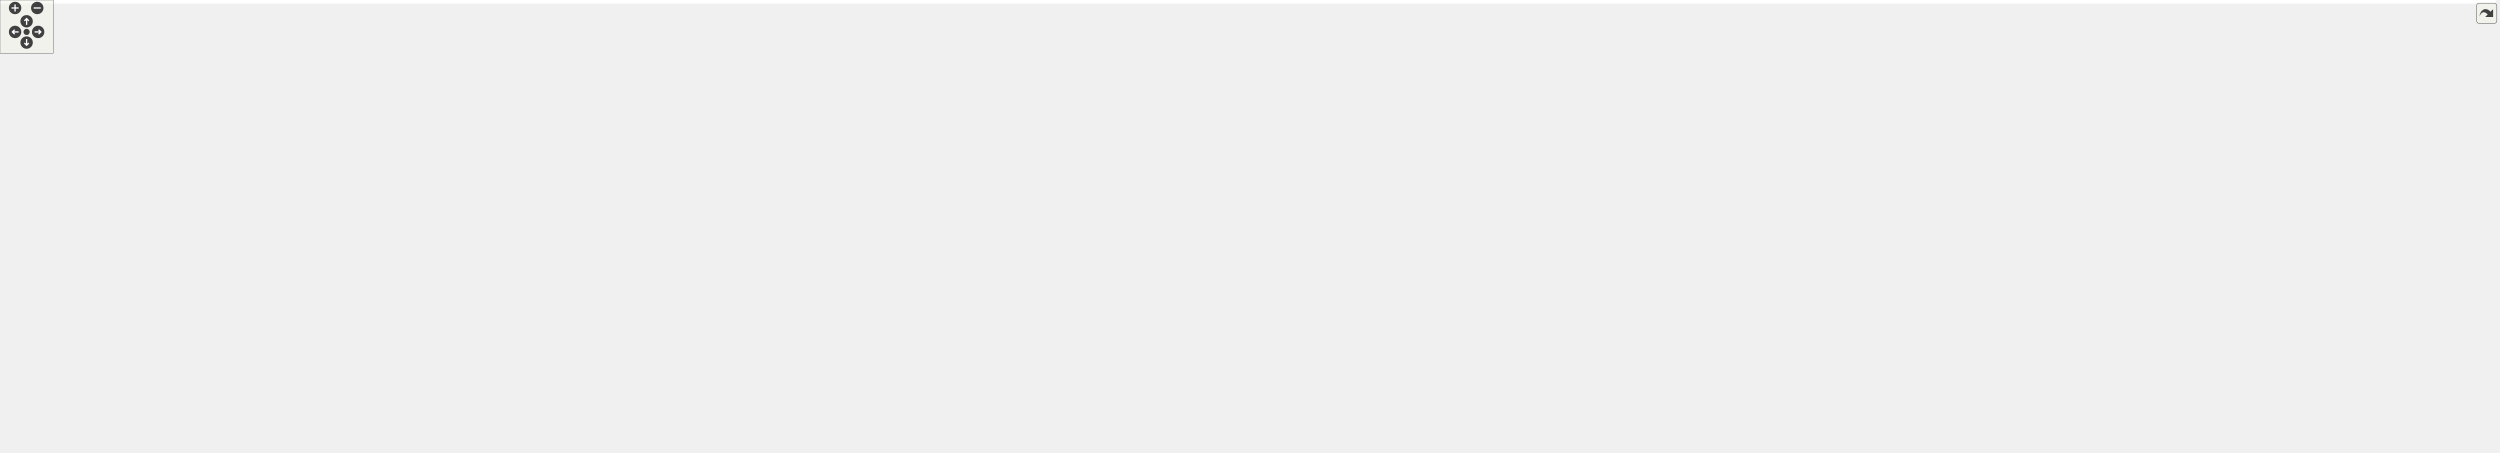
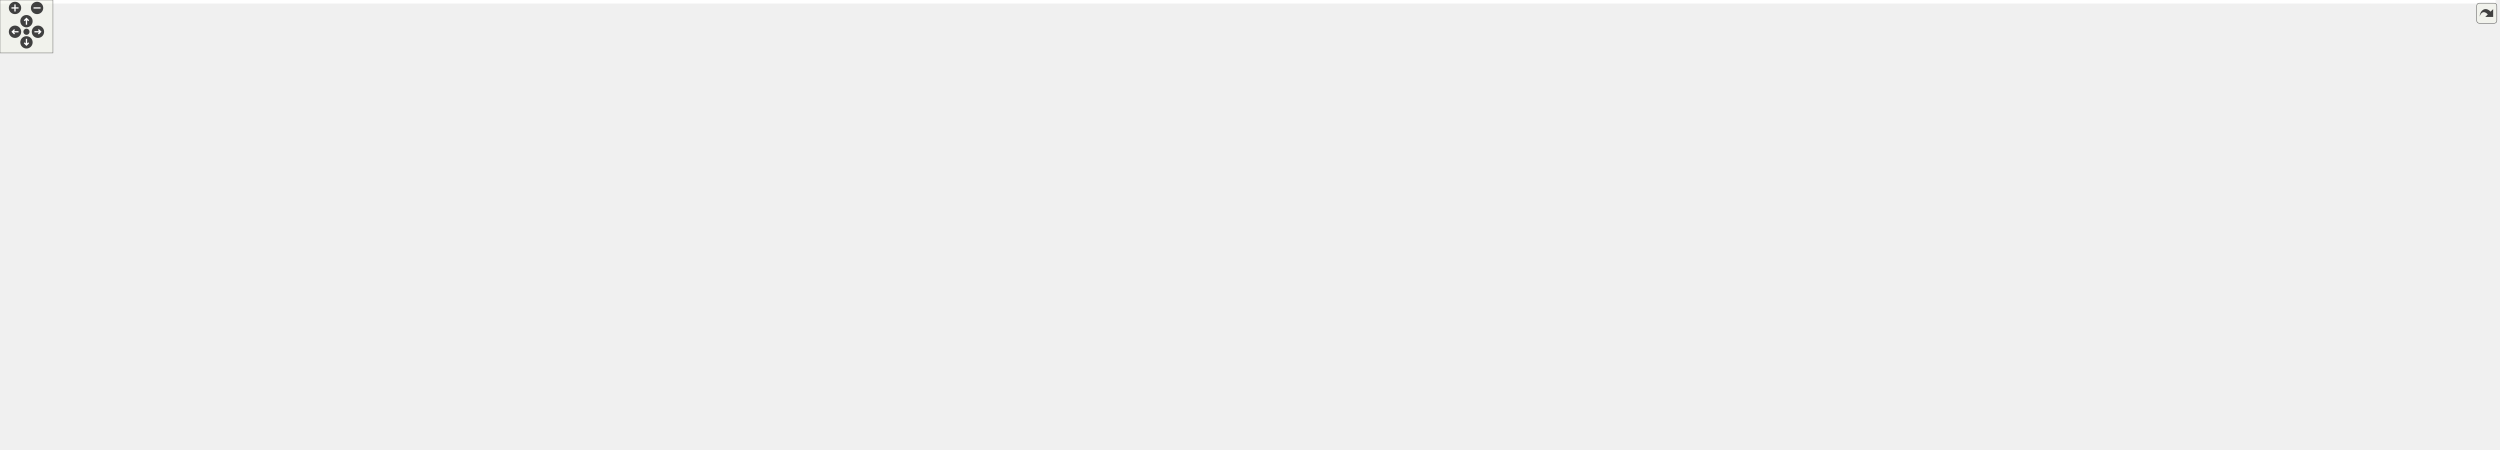
<svg xmlns="http://www.w3.org/2000/svg" xmlns:xlink="http://www.w3.org/1999/xlink" id="main" version="1.1" xml:space="preserve">
  <style type="text/css">
.edge:hover path { stroke: red; }
.edge:hover polygon { stroke: red; fill: red; }
</style>
  <defs>
    <circle id="rim" cx="0" cy="0" r="7" />
    <circle id="rim2" cx="0" cy="0" r="3.5" />
    <g id="zoomPlus">
      <use xlink:href="#rim" fill="#404040">
        <set attributeName="fill" to="#808080" begin="zoomplus.mouseover" end="zoomplus.mouseout" />
      </use>
      <path d="M-4,0h8M0,-4v8" fill="none" stroke="white" stroke-width="1.5" pointer-events="none" />
    </g>
    <g id="zoomMin">
      <use xlink:href="#rim" fill="#404040">
        <set attributeName="fill" to="#808080" begin="zoomminus.mouseover" end="zoomminus.mouseout" />
      </use>
      <path d="M-4,0h8" fill="none" stroke="white" stroke-width="1.5" pointer-events="none" />
    </g>
    <g id="dirArrow">
      <path fill="none" stroke="white" stroke-width="1.5" d="M0,-3.0v7 M-2.5,-0.5L0,-3.0L2.5,-0.5" />
    </g>
    <g id="resetDef">
      <use xlink:href="#rim2" fill="#404040">
        <set attributeName="fill" to="#808080" begin="reset.mouseover" end="reset.mouseout" />
      </use>
    </g>
  </defs>
  <svg id="graph" class="graph">
    <g id="viewport">
-       <polygon fill="white" stroke="transparent" points="-4,4 -4,-449 2813.5,-449 2813.5,4 -4,4" />
+       <polygon fill="white" stroke="transparent" points="-4,4 -4,-449 2828.5,-449 2828.5,4 -4,4" />
      <g id="node1" class="node">
        <g id="a_node1">
          <a xlink:title="Tests of MoveTracker, that is, that moves are tracked properly.">
            <polygon fill="#bfbfbf" stroke="black" points="1293,-414.5 1293,-444.5 1403,-444.5 1403,-414.5 1293,-414.5" />
            <text text-anchor="start" x="1301" y="-432.5" font-family="Helvetica,sans-Serif" font-size="10.00">tests/Move_tracker</text>
            <text text-anchor="middle" x="1348" y="-421.5" font-family="Helvetica,sans-Serif" font-size="10.00">_test.cpp</text>
          </a>
        </g>
      </g>
      <g id="node2" class="node">
        <g id="a_node2">
          <a xlink:href="_move__tracker_8hpp.html" target="_top" xlink:title="Track ergodic moves.">
            <polygon fill="white" stroke="black" points="1237.5,-358.5 1237.5,-377.5 1340.5,-377.5 1340.5,-358.5 1237.5,-358.5" />
            <text text-anchor="middle" x="1289" y="-365.5" font-family="Helvetica,sans-Serif" font-size="10.00">Move_tracker.hpp</text>
          </a>
        </g>
      </g>
      <g id="edge1" class="edge">
        <path fill="none" stroke="midnightblue" d="M1334.02,-414.4C1325.27,-405.58 1313.97,-394.18 1304.88,-385.02" />
        <polygon fill="midnightblue" stroke="midnightblue" points="1307.11,-382.29 1297.59,-377.66 1302.14,-387.22 1307.11,-382.29" />
      </g>
      <g id="node40" class="node">
        <g id="a_node40">
          <a xlink:title=" ">
            <polygon fill="white" stroke="#bfbfbf" points="1358.5,-358.5 1358.5,-377.5 1457.5,-377.5 1457.5,-358.5 1358.5,-358.5" />
            <text text-anchor="middle" x="1408" y="-365.5" font-family="Helvetica,sans-Serif" font-size="10.00">catch2/catch.hpp</text>
          </a>
        </g>
      </g>
      <g id="edge40" class="edge">
        <path fill="none" stroke="midnightblue" d="M1362.22,-414.4C1371.21,-405.49 1382.84,-393.95 1392.13,-384.74" />
        <polygon fill="midnightblue" stroke="midnightblue" points="1394.63,-387.18 1399.27,-377.66 1389.7,-382.21 1394.63,-387.18" />
      </g>
      <g id="node3" class="node">
        <g id="a_node3">
          <a xlink:href="_manifold_8hpp.html" target="_top" xlink:title="Data structures for manifolds.">
            <polygon fill="white" stroke="black" points="1249,-302.5 1249,-321.5 1329,-321.5 1329,-302.5 1249,-302.5" />
            <text text-anchor="middle" x="1289" y="-309.5" font-family="Helvetica,sans-Serif" font-size="10.00">Manifold.hpp</text>
          </a>
        </g>
      </g>
      <g id="edge2" class="edge">
        <path fill="none" stroke="midnightblue" d="M1289,-358.08C1289,-351.01 1289,-340.86 1289,-331.99" />
        <polygon fill="midnightblue" stroke="midnightblue" points="1292.5,-331.75 1289,-321.75 1285.5,-331.75 1292.5,-331.75" />
      </g>
      <g id="node4" class="node">
        <g id="a_node4">
          <a xlink:href="_geometry_8hpp.html" target="_top" xlink:title="Geometric quantities of Manifold used by MoveAlgorithm.">
            <polygon fill="white" stroke="black" points="1115.5,-246.5 1115.5,-265.5 1200.5,-265.5 1200.5,-246.5 1115.5,-246.5" />
            <text text-anchor="middle" x="1158" y="-253.5" font-family="Helvetica,sans-Serif" font-size="10.00">Geometry.hpp</text>
          </a>
        </g>
      </g>
      <g id="edge3" class="edge">
        <path fill="none" stroke="midnightblue" d="M1268.24,-302.44C1246.68,-293.56 1212.74,-279.56 1188.21,-269.45" />
        <polygon fill="midnightblue" stroke="midnightblue" points="1189.24,-266.09 1178.66,-265.52 1186.57,-272.56 1189.24,-266.09" />
      </g>
      <g id="node37" class="node">
        <g id="a_node37">
          <a xlink:title=" ">
            <polygon fill="white" stroke="#bfbfbf" points="1218.5,-246.5 1218.5,-265.5 1271.5,-265.5 1271.5,-246.5 1218.5,-246.5" />
            <text text-anchor="middle" x="1245" y="-253.5" font-family="Helvetica,sans-Serif" font-size="10.00">cstddef</text>
          </a>
        </g>
      </g>
      <g id="edge37" class="edge">
        <path fill="none" stroke="midnightblue" d="M1281.73,-302.08C1275.46,-294.38 1266.21,-283.03 1258.57,-273.65" />
        <polygon fill="midnightblue" stroke="midnightblue" points="1261.16,-271.29 1252.13,-265.75 1255.73,-275.71 1261.16,-271.29" />
      </g>
      <g id="node38" class="node">
        <g id="a_node38">
          <a xlink:title=" ">
            <polygon fill="white" stroke="#bfbfbf" points="1290,-246.5 1290,-265.5 1376,-265.5 1376,-246.5 1290,-246.5" />
            <text text-anchor="middle" x="1333" y="-253.5" font-family="Helvetica,sans-Serif" font-size="10.00">unordered_set</text>
          </a>
        </g>
      </g>
      <g id="edge38" class="edge">
        <path fill="none" stroke="midnightblue" d="M1296.27,-302.08C1302.54,-294.38 1311.79,-283.03 1319.43,-273.65" />
        <polygon fill="midnightblue" stroke="midnightblue" points="1322.27,-275.71 1325.87,-265.75 1316.84,-271.29 1322.27,-275.71" />
      </g>
      <g id="node39" class="node">
        <g id="a_node39">
          <a xlink:title=" ">
            <polygon fill="white" stroke="#bfbfbf" points="1394.5,-246.5 1394.5,-265.5 1439.5,-265.5 1439.5,-246.5 1394.5,-246.5" />
            <text text-anchor="middle" x="1417" y="-253.5" font-family="Helvetica,sans-Serif" font-size="10.00">utility</text>
          </a>
        </g>
      </g>
      <g id="edge39" class="edge">
        <path fill="none" stroke="midnightblue" d="M1309.28,-302.44C1330.35,-293.56 1363.52,-279.56 1387.49,-269.45" />
        <polygon fill="midnightblue" stroke="midnightblue" points="1388.96,-272.63 1396.81,-265.52 1386.24,-266.18 1388.96,-272.63" />
      </g>
      <g id="node5" class="node">
        <g id="a_node5">
          <a xlink:href="_foliated__triangulation_8hpp.html" target="_top" xlink:title="Create foliated spherical triangulations.">
            <polygon fill="white" stroke="black" points="1086,-190.5 1086,-209.5 1230,-209.5 1230,-190.5 1086,-190.5" />
            <text text-anchor="middle" x="1158" y="-197.5" font-family="Helvetica,sans-Serif" font-size="10.00">Foliated_triangulation.hpp</text>
          </a>
        </g>
      </g>
      <g id="edge4" class="edge">
        <path fill="none" stroke="midnightblue" d="M1158,-246.08C1158,-239.01 1158,-228.86 1158,-219.99" />
        <polygon fill="midnightblue" stroke="midnightblue" points="1161.5,-219.75 1158,-209.75 1154.5,-219.75 1161.5,-219.75" />
      </g>
      <g id="node6" class="node">
        <g id="a_node6">
          <a xlink:href="_triangulation__traits_8hpp.html" target="_top" xlink:title="Traits class for particular uses of CGAL.">
            <polygon fill="white" stroke="black" points="512.5,-134.5 512.5,-153.5 643.5,-153.5 643.5,-134.5 512.5,-134.5" />
            <text text-anchor="middle" x="578" y="-141.5" font-family="Helvetica,sans-Serif" font-size="10.00">Triangulation_traits.hpp</text>
          </a>
        </g>
      </g>
      <g id="edge5" class="edge">
        <path fill="none" stroke="midnightblue" d="M1085.72,-192.27C975.43,-182 766.16,-162.52 653.81,-152.06" />
        <polygon fill="midnightblue" stroke="midnightblue" points="653.86,-148.55 643.58,-151.11 653.21,-155.52 653.86,-148.55" />
      </g>
      <g id="node15" class="node">
        <g id="a_node15">
          <a xlink:href="_utilities_8hpp.html" target="_top" xlink:title="Utility functions.">
            <polygon fill="white" stroke="black" points="1701,-134.5 1701,-153.5 1777,-153.5 1777,-134.5 1701,-134.5" />
            <text text-anchor="middle" x="1739" y="-141.5" font-family="Helvetica,sans-Serif" font-size="10.00">Utilities.hpp</text>
          </a>
        </g>
      </g>
      <g id="edge14" class="edge">
        <path fill="none" stroke="midnightblue" d="M1230.12,-192.3C1350.43,-181.11 1588.95,-158.95 1690.93,-149.47" />
        <polygon fill="midnightblue" stroke="midnightblue" points="1691.31,-152.95 1700.94,-148.54 1690.66,-145.98 1691.31,-152.95" />
      </g>
      <g id="node7" class="node">
        <g id="a_node7">
          <a xlink:href="_settings_8hpp.html" target="_top" xlink:title="Global integer and precision settings.">
            <polygon fill="white" stroke="black" points="839.5,-67.5 839.5,-86.5 916.5,-86.5 916.5,-67.5 839.5,-67.5" />
            <text text-anchor="middle" x="878" y="-74.5" font-family="Helvetica,sans-Serif" font-size="10.00">Settings.hpp</text>
          </a>
        </g>
      </g>
      <g id="edge6" class="edge">
        <path fill="none" stroke="midnightblue" d="M643.64,-135.27C695.04,-128.27 767.96,-116.23 830,-98 836.87,-95.98 844.08,-93.3 850.78,-90.55" />
        <polygon fill="midnightblue" stroke="midnightblue" points="852.29,-93.71 860.1,-86.55 849.53,-87.27 852.29,-93.71" />
      </g>
      <g id="node10" class="node">
        <g id="a_node10">
          <a xlink:title=" ">
            <polygon fill="white" stroke="#bfbfbf" points="0,-67.5 0,-86.5 180,-86.5 180,-67.5 0,-67.5" />
            <text text-anchor="middle" x="90" y="-74.5" font-family="Helvetica,sans-Serif" font-size="10.00">CGAL/Delaunay_triangulation_3.h</text>
          </a>
        </g>
      </g>
      <g id="edge9" class="edge">
        <path fill="none" stroke="midnightblue" d="M512.38,-137.11C434.87,-129.76 302.14,-115.94 189,-98 172.52,-95.39 154.61,-91.95 138.62,-88.67" />
        <polygon fill="midnightblue" stroke="midnightblue" points="138.92,-85.16 128.42,-86.54 137.49,-92.01 138.92,-85.16" />
      </g>
      <g id="node11" class="node">
        <g id="a_node11">
          <a xlink:title=" ">
            <polygon fill="white" stroke="#bfbfbf" points="198.5,-56.5 198.5,-97.5 327.5,-97.5 327.5,-56.5 198.5,-56.5" />
            <text text-anchor="start" x="206.5" y="-85.5" font-family="Helvetica,sans-Serif" font-size="10.00">CGAL/Exact_predicates</text>
            <text text-anchor="start" x="206.5" y="-74.5" font-family="Helvetica,sans-Serif" font-size="10.00">_inexact_constructions</text>
            <text text-anchor="middle" x="263" y="-63.5" font-family="Helvetica,sans-Serif" font-size="10.00">_kernel.h</text>
          </a>
        </g>
      </g>
      <g id="edge10" class="edge">
        <path fill="none" stroke="midnightblue" d="M525.57,-134.45C478.79,-126.53 408.22,-113.92 337.83,-98.11" />
        <polygon fill="midnightblue" stroke="midnightblue" points="338.43,-94.65 327.9,-95.85 336.88,-101.48 338.43,-94.65" />
      </g>
      <g id="node12" class="node">
        <g id="a_node12">
          <a xlink:title=" ">
            <polygon fill="white" stroke="#bfbfbf" points="346,-62 346,-92 484,-92 484,-62 346,-62" />
            <text text-anchor="start" x="354" y="-80" font-family="Helvetica,sans-Serif" font-size="10.00">CGAL/Triangulation</text>
            <text text-anchor="middle" x="415" y="-69" font-family="Helvetica,sans-Serif" font-size="10.00">_cell_base_with_info_3.h</text>
          </a>
        </g>
      </g>
      <g id="edge11" class="edge">
        <path fill="none" stroke="midnightblue" d="M556.35,-134.37C531.79,-124.57 491.06,-108.33 459.61,-95.79" />
        <polygon fill="midnightblue" stroke="midnightblue" points="460.76,-92.48 450.18,-92.03 458.17,-98.98 460.76,-92.48" />
      </g>
      <g id="node13" class="node">
        <g id="a_node13">
          <a xlink:title=" ">
            <polygon fill="white" stroke="#bfbfbf" points="502,-62 502,-92 654,-92 654,-62 502,-62" />
            <text text-anchor="start" x="510" y="-80" font-family="Helvetica,sans-Serif" font-size="10.00">CGAL/Triangulation</text>
            <text text-anchor="middle" x="578" y="-69" font-family="Helvetica,sans-Serif" font-size="10.00">_vertex_base_with_info_3.h</text>
          </a>
        </g>
      </g>
      <g id="edge12" class="edge">
        <path fill="none" stroke="midnightblue" d="M578,-134.23C578,-126.04 578,-113.42 578,-102.21" />
        <polygon fill="midnightblue" stroke="midnightblue" points="581.5,-102.09 578,-92.09 574.5,-102.09 581.5,-102.09" />
      </g>
      <g id="node14" class="node">
        <g id="a_node14">
          <a xlink:title=" ">
            <polygon fill="white" stroke="#bfbfbf" points="672.5,-67.5 672.5,-86.5 821.5,-86.5 821.5,-67.5 672.5,-67.5" />
            <text text-anchor="middle" x="747" y="-74.5" font-family="Helvetica,sans-Serif" font-size="10.00">CGAL/point_generators_3.h</text>
          </a>
        </g>
      </g>
      <g id="edge13" class="edge">
        <path fill="none" stroke="midnightblue" d="M600.44,-134.37C629.82,-123.07 681.49,-103.2 714.97,-90.32" />
        <polygon fill="midnightblue" stroke="midnightblue" points="716.66,-93.42 724.73,-86.56 714.14,-86.89 716.66,-93.42" />
      </g>
      <g id="node8" class="node">
        <g id="a_node8">
          <a xlink:title=" ">
            <polygon fill="white" stroke="#bfbfbf" points="792,-0.5 792,-19.5 878,-19.5 878,-0.5 792,-0.5" />
            <text text-anchor="middle" x="835" y="-7.5" font-family="Helvetica,sans-Serif" font-size="10.00">CGAL/Gmpzf.h</text>
          </a>
        </g>
      </g>
      <g id="edge7" class="edge">
        <path fill="none" stroke="midnightblue" d="M872.2,-67.23C865.62,-57.29 854.74,-40.84 846.44,-28.29" />
        <polygon fill="midnightblue" stroke="midnightblue" points="849.14,-26.04 840.71,-19.63 843.31,-29.9 849.14,-26.04" />
      </g>
      <g id="node9" class="node">
        <g id="a_node9">
          <a xlink:title=" ">
            <polygon fill="white" stroke="#bfbfbf" points="896,-0.5 896,-19.5 946,-19.5 946,-0.5 896,-0.5" />
            <text text-anchor="middle" x="921" y="-7.5" font-family="Helvetica,sans-Serif" font-size="10.00">cstdint</text>
          </a>
        </g>
      </g>
      <g id="edge8" class="edge">
        <path fill="none" stroke="midnightblue" d="M883.8,-67.23C890.38,-57.29 901.26,-40.84 909.56,-28.29" />
        <polygon fill="midnightblue" stroke="midnightblue" points="912.69,-29.9 915.29,-19.63 906.86,-26.04 912.69,-29.9" />
      </g>
      <g id="edge36" class="edge">
        <path fill="none" stroke="midnightblue" d="M1700.93,-142.64C1561,-141.04 1075.43,-133.03 925,-98 917.92,-96.35 910.56,-93.71 903.82,-90.88" />
        <polygon fill="midnightblue" stroke="midnightblue" points="905.05,-87.59 894.49,-86.69 902.18,-93.98 905.05,-87.59" />
      </g>
      <g id="node16" class="node">
        <g id="a_node16">
          <a xlink:title=" ">
            <polygon fill="white" stroke="#bfbfbf" points="934.5,-67.5 934.5,-86.5 1017.5,-86.5 1017.5,-67.5 934.5,-67.5" />
            <text text-anchor="middle" x="976" y="-74.5" font-family="Helvetica,sans-Serif" font-size="10.00">CGAL/Timer.h</text>
          </a>
        </g>
      </g>
      <g id="edge15" class="edge">
        <path fill="none" stroke="midnightblue" d="M1700.96,-142.15C1572.76,-139.04 1157.29,-126.92 1027,-98 1019.12,-96.25 1010.87,-93.47 1003.35,-90.52" />
        <polygon fill="midnightblue" stroke="midnightblue" points="1004.56,-87.24 993.98,-86.64 1001.88,-93.7 1004.56,-87.24" />
      </g>
      <g id="node17" class="node">
        <g id="a_node17">
          <a xlink:title=" ">
            <polygon fill="white" stroke="#bfbfbf" points="1036,-67.5 1036,-86.5 1124,-86.5 1124,-67.5 1036,-67.5" />
            <text text-anchor="middle" x="1080" y="-74.5" font-family="Helvetica,sans-Serif" font-size="10.00">sys/utsname.h</text>
          </a>
        </g>
      </g>
      <g id="edge16" class="edge">
        <path fill="none" stroke="midnightblue" d="M1700.72,-141.59C1585.31,-137.12 1242.06,-122.1 1133,-98 1124.76,-96.18 1116.09,-93.33 1108.21,-90.35" />
        <polygon fill="midnightblue" stroke="midnightblue" points="1109.32,-87.03 1098.73,-86.57 1106.72,-93.53 1109.32,-87.03" />
      </g>
      <g id="node18" class="node">
        <g id="a_node18">
          <a xlink:title=" ">
            <polygon fill="white" stroke="#bfbfbf" points="1142.5,-67.5 1142.5,-86.5 1259.5,-86.5 1259.5,-67.5 1142.5,-67.5" />
            <text text-anchor="middle" x="1201" y="-74.5" font-family="Helvetica,sans-Serif" font-size="10.00">boost/date_time.hpp</text>
          </a>
        </g>
      </g>
      <g id="edge17" class="edge">
        <path fill="none" stroke="midnightblue" d="M1700.88,-141.81C1620.41,-138.76 1427.55,-128.62 1269,-98 1258.01,-95.88 1246.25,-92.74 1235.65,-89.58" />
        <polygon fill="midnightblue" stroke="midnightblue" points="1236.5,-86.17 1225.91,-86.57 1234.43,-92.86 1236.5,-86.17" />
      </g>
      <g id="node19" class="node">
        <g id="a_node19">
          <a xlink:title=" ">
            <polygon fill="white" stroke="#bfbfbf" points="1278,-67.5 1278,-86.5 1342,-86.5 1342,-67.5 1278,-67.5" />
            <text text-anchor="middle" x="1310" y="-74.5" font-family="Helvetica,sans-Serif" font-size="10.00">algorithm</text>
          </a>
        </g>
      </g>
      <g id="edge18" class="edge">
        <path fill="none" stroke="midnightblue" d="M1700.98,-142.81C1630.51,-141.54 1475.47,-134.42 1351,-98 1345.3,-96.33 1339.42,-93.92 1333.96,-91.35" />
        <polygon fill="midnightblue" stroke="midnightblue" points="1335.2,-88.06 1324.7,-86.68 1332.04,-94.31 1335.2,-88.06" />
      </g>
      <g id="node20" class="node">
        <g id="a_node20">
          <a xlink:title=" ">
            <polygon fill="white" stroke="#bfbfbf" points="1360,-67.5 1360,-86.5 1412,-86.5 1412,-67.5 1360,-67.5" />
            <text text-anchor="middle" x="1386" y="-74.5" font-family="Helvetica,sans-Serif" font-size="10.00">cassert</text>
          </a>
        </g>
      </g>
      <g id="edge19" class="edge">
        <path fill="none" stroke="midnightblue" d="M1700.72,-142.21C1639.88,-139.94 1518.06,-131.23 1421,-98 1416.41,-96.43 1411.73,-94.24 1407.36,-91.88" />
        <polygon fill="midnightblue" stroke="midnightblue" points="1408.81,-88.67 1398.41,-86.63 1405.27,-94.71 1408.81,-88.67" />
      </g>
      <g id="node21" class="node">
        <g id="a_node21">
          <a xlink:title=" ">
            <polygon fill="white" stroke="#bfbfbf" points="1430.5,-67.5 1430.5,-86.5 1479.5,-86.5 1479.5,-67.5 1430.5,-67.5" />
            <text text-anchor="middle" x="1455" y="-74.5" font-family="Helvetica,sans-Serif" font-size="10.00">cstdlib</text>
          </a>
        </g>
      </g>
      <g id="edge20" class="edge">
        <path fill="none" stroke="midnightblue" d="M1700.85,-140.52C1650.64,-136.29 1560.27,-125.3 1488,-98 1483.77,-96.4 1479.48,-94.26 1475.45,-91.96" />
        <polygon fill="midnightblue" stroke="midnightblue" points="1477.02,-88.82 1466.68,-86.53 1473.34,-94.77 1477.02,-88.82" />
      </g>
      <g id="node22" class="node">
        <g id="a_node22">
          <a xlink:title=" ">
            <polygon fill="white" stroke="#bfbfbf" points="1497.5,-67.5 1497.5,-86.5 1552.5,-86.5 1552.5,-67.5 1497.5,-67.5" />
            <text text-anchor="middle" x="1525" y="-74.5" font-family="Helvetica,sans-Serif" font-size="10.00">fstream</text>
          </a>
        </g>
      </g>
      <g id="edge21" class="edge">
        <path fill="none" stroke="midnightblue" d="M1700.87,-136.14C1664.44,-128.93 1608.37,-116.11 1562,-98 1557.32,-96.17 1552.47,-93.88 1547.9,-91.5" />
        <polygon fill="midnightblue" stroke="midnightblue" points="1549.47,-88.37 1539.01,-86.64 1546.1,-94.51 1549.47,-88.37" />
      </g>
      <g id="node23" class="node">
        <g id="a_node23">
          <a xlink:title=" ">
            <polygon fill="white" stroke="#bfbfbf" points="1571,-67.5 1571,-86.5 1619,-86.5 1619,-67.5 1571,-67.5" />
            <text text-anchor="middle" x="1595" y="-74.5" font-family="Helvetica,sans-Serif" font-size="10.00">gsl/gsl</text>
          </a>
        </g>
      </g>
      <g id="edge22" class="edge">
        <path fill="none" stroke="midnightblue" d="M1714.69,-134.42C1691.87,-126.07 1656.99,-112.55 1628,-98 1624.33,-96.16 1620.53,-94.06 1616.87,-91.92" />
        <polygon fill="midnightblue" stroke="midnightblue" points="1618.58,-88.86 1608.21,-86.67 1614.95,-94.85 1618.58,-88.86" />
      </g>
      <g id="node24" class="node">
        <g id="a_node24">
          <a xlink:title=" ">
            <polygon fill="white" stroke="#bfbfbf" points="1637,-67.5 1637,-86.5 1697,-86.5 1697,-67.5 1637,-67.5" />
            <text text-anchor="middle" x="1667" y="-74.5" font-family="Helvetica,sans-Serif" font-size="10.00">iostream</text>
          </a>
        </g>
      </g>
      <g id="edge23" class="edge">
        <path fill="none" stroke="midnightblue" d="M1729.29,-134.23C1717.74,-123.81 1698.25,-106.21 1684.14,-93.47" />
        <polygon fill="midnightblue" stroke="midnightblue" points="1686.32,-90.73 1676.56,-86.63 1681.63,-95.93 1686.32,-90.73" />
      </g>
      <g id="node25" class="node">
        <g id="a_node25">
          <a xlink:title=" ">
            <polygon fill="white" stroke="#bfbfbf" points="1715,-67.5 1715,-86.5 1763,-86.5 1763,-67.5 1715,-67.5" />
            <text text-anchor="middle" x="1739" y="-74.5" font-family="Helvetica,sans-Serif" font-size="10.00">mutex</text>
          </a>
        </g>
      </g>
      <g id="edge24" class="edge">
        <path fill="none" stroke="midnightblue" d="M1739,-134.23C1739,-124.68 1739,-109.12 1739,-96.78" />
        <polygon fill="midnightblue" stroke="midnightblue" points="1742.5,-96.63 1739,-86.63 1735.5,-96.63 1742.5,-96.63" />
      </g>
      <g id="node26" class="node">
        <g id="a_node26">
          <a xlink:title=" ">
            <polygon fill="white" stroke="#bfbfbf" points="1781,-67.5 1781,-86.5 1835,-86.5 1835,-67.5 1781,-67.5" />
            <text text-anchor="middle" x="1808" y="-74.5" font-family="Helvetica,sans-Serif" font-size="10.00">random</text>
          </a>
        </g>
      </g>
      <g id="edge25" class="edge">
        <path fill="none" stroke="midnightblue" d="M1748.31,-134.23C1759.27,-123.9 1777.71,-106.54 1791.19,-93.83" />
        <polygon fill="midnightblue" stroke="midnightblue" points="1793.96,-96.03 1798.84,-86.63 1789.16,-90.94 1793.96,-96.03" />
      </g>
      <g id="node27" class="node">
        <g id="a_node27">
          <a xlink:title=" ">
            <polygon fill="white" stroke="#bfbfbf" points="1853.5,-67.5 1853.5,-86.5 1918.5,-86.5 1918.5,-67.5 1853.5,-67.5" />
            <text text-anchor="middle" x="1886" y="-74.5" font-family="Helvetica,sans-Serif" font-size="10.00">stdexcept</text>
          </a>
        </g>
      </g>
      <g id="edge26" class="edge">
        <path fill="none" stroke="midnightblue" d="M1759.63,-134.44C1780.88,-125.56 1814.91,-111.16 1844,-98 1848.93,-95.77 1854.16,-93.34 1859.19,-90.96" />
        <polygon fill="midnightblue" stroke="midnightblue" points="1860.98,-93.99 1868.5,-86.52 1857.97,-87.67 1860.98,-93.99" />
      </g>
      <g id="node28" class="node">
        <g id="a_node28">
          <a xlink:title=" ">
            <polygon fill="white" stroke="#bfbfbf" points="1937,-67.5 1937,-86.5 1981,-86.5 1981,-67.5 1937,-67.5" />
            <text text-anchor="middle" x="1959" y="-74.5" font-family="Helvetica,sans-Serif" font-size="10.00">string</text>
          </a>
        </g>
      </g>
      <g id="edge27" class="edge">
        <path fill="none" stroke="midnightblue" d="M1777.13,-137.81C1816.18,-131.62 1878.05,-119.31 1928,-98 1931.8,-96.38 1935.66,-94.3 1939.3,-92.11" />
        <polygon fill="midnightblue" stroke="midnightblue" points="1941.29,-94.98 1947.75,-86.58 1937.46,-89.12 1941.29,-94.98" />
      </g>
      <g id="node29" class="node">
        <g id="a_node29">
          <a xlink:title=" ">
            <polygon fill="white" stroke="#bfbfbf" points="1999.5,-67.5 1999.5,-86.5 2064.5,-86.5 2064.5,-67.5 1999.5,-67.5" />
            <text text-anchor="middle" x="2032" y="-74.5" font-family="Helvetica,sans-Serif" font-size="10.00">typeindex</text>
          </a>
        </g>
      </g>
      <g id="edge28" class="edge">
        <path fill="none" stroke="midnightblue" d="M1777.19,-139.36C1827.06,-133.89 1916.66,-121.57 1990,-98 1995.67,-96.18 2001.56,-93.75 2007.07,-91.21" />
        <polygon fill="midnightblue" stroke="midnightblue" points="2009,-94.16 2016.45,-86.63 2005.93,-87.87 2009,-94.16" />
      </g>
      <g id="node30" class="node">
        <g id="a_node30">
          <a xlink:title=" ">
-             <polygon fill="white" stroke="#bfbfbf" points="2083,-67.5 2083,-86.5 2127,-86.5 2127,-67.5 2083,-67.5" />
-             <text text-anchor="middle" x="2105" y="-74.5" font-family="Helvetica,sans-Serif" font-size="10.00">ctime</text>
+             <polygon fill="white" stroke="#bfbfbf" points="2082.5,-67.5 2082.5,-86.5 2141.5,-86.5 2141.5,-67.5 2082.5,-67.5" />
+             <text text-anchor="middle" x="2112" y="-74.5" font-family="Helvetica,sans-Serif" font-size="10.00">date/tz.h</text>
          </a>
        </g>
      </g>
      <g id="edge29" class="edge">
-         <path fill="none" stroke="midnightblue" d="M1777.22,-143.22C1840.8,-142.42 1971.45,-135.81 2074,-98 2077.94,-96.55 2081.9,-94.52 2085.61,-92.32" />
-         <polygon fill="midnightblue" stroke="midnightblue" points="2087.73,-95.11 2094.15,-86.69 2083.88,-89.27 2087.73,-95.11" />
+         <path fill="none" stroke="midnightblue" d="M1777.12,-142.19C1840.29,-139.91 1970.02,-131.19 2074,-98 2079.19,-96.34 2084.52,-94 2089.48,-91.5" />
+         <polygon fill="midnightblue" stroke="midnightblue" points="2091.32,-94.48 2098.44,-86.63 2087.98,-88.33 2091.32,-94.48" />
      </g>
      <g id="node31" class="node">
        <g id="a_node31">
          <a xlink:title=" ">
-             <polygon fill="white" stroke="#bfbfbf" points="2145,-67.5 2145,-86.5 2243,-86.5 2243,-67.5 2145,-67.5" />
-             <text text-anchor="middle" x="2194" y="-74.5" font-family="Helvetica,sans-Serif" font-size="10.00">pcg_random.hpp</text>
+             <polygon fill="white" stroke="#bfbfbf" points="2160,-67.5 2160,-86.5 2258,-86.5 2258,-67.5 2160,-67.5" />
+             <text text-anchor="middle" x="2209" y="-74.5" font-family="Helvetica,sans-Serif" font-size="10.00">pcg_random.hpp</text>
          </a>
        </g>
      </g>
      <g id="edge30" class="edge">
-         <path fill="none" stroke="midnightblue" d="M1777.23,-141.45C1848.56,-137.95 2006.44,-127.31 2136,-98 2145.06,-95.95 2154.67,-92.98 2163.42,-89.95" />
-         <polygon fill="midnightblue" stroke="midnightblue" points="2164.62,-93.23 2172.84,-86.55 2162.25,-86.65 2164.62,-93.23" />
+         <path fill="none" stroke="midnightblue" d="M1777.24,-141.67C1850.56,-138.49 2015.67,-128.32 2151,-98 2160.06,-95.97 2169.68,-93 2178.42,-89.97" />
+         <polygon fill="midnightblue" stroke="midnightblue" points="2179.63,-93.26 2187.84,-86.57 2177.25,-86.67 2179.63,-93.26" />
      </g>
      <g id="node32" class="node">
        <g id="a_node32">
          <a xlink:title=" ">
-             <polygon fill="white" stroke="#bfbfbf" points="2261.5,-67.5 2261.5,-86.5 2340.5,-86.5 2340.5,-67.5 2261.5,-67.5" />
-             <text text-anchor="middle" x="2301" y="-74.5" font-family="Helvetica,sans-Serif" font-size="10.00">fmt/format.h</text>
+             <polygon fill="white" stroke="#bfbfbf" points="2276.5,-67.5 2276.5,-86.5 2355.5,-86.5 2355.5,-67.5 2276.5,-67.5" />
+             <text text-anchor="middle" x="2316" y="-74.5" font-family="Helvetica,sans-Serif" font-size="10.00">fmt/format.h</text>
          </a>
        </g>
      </g>
      <g id="edge31" class="edge">
-         <path fill="none" stroke="midnightblue" d="M1777.28,-143.52C1863.4,-143.86 2078.43,-140.02 2252,-98 2259.49,-96.19 2267.33,-93.41 2274.49,-90.51" />
-         <polygon fill="midnightblue" stroke="midnightblue" points="2275.93,-93.7 2283.73,-86.53 2273.16,-87.27 2275.93,-93.7" />
+         <path fill="none" stroke="midnightblue" d="M1777.07,-143.66C1864.81,-144.33 2087.44,-141.23 2267,-98 2274.49,-96.2 2282.34,-93.43 2289.49,-90.52" />
+         <polygon fill="midnightblue" stroke="midnightblue" points="2290.93,-93.71 2298.74,-86.55 2288.17,-87.28 2290.93,-93.71" />
      </g>
      <g id="node33" class="node">
        <g id="a_node33">
          <a xlink:title=" ">
-             <polygon fill="white" stroke="#bfbfbf" points="2359,-67.5 2359,-86.5 2445,-86.5 2445,-67.5 2359,-67.5" />
-             <text text-anchor="middle" x="2402" y="-74.5" font-family="Helvetica,sans-Serif" font-size="10.00">fmt/ostream.h</text>
+             <polygon fill="white" stroke="#bfbfbf" points="2374,-67.5 2374,-86.5 2460,-86.5 2460,-67.5 2374,-67.5" />
+             <text text-anchor="middle" x="2417" y="-74.5" font-family="Helvetica,sans-Serif" font-size="10.00">fmt/ostream.h</text>
          </a>
        </g>
      </g>
      <g id="edge32" class="edge">
-         <path fill="none" stroke="midnightblue" d="M1777.19,-141.65C1893.16,-137.33 2239.98,-122.64 2350,-98 2358.1,-96.19 2366.61,-93.34 2374.34,-90.36" />
-         <polygon fill="midnightblue" stroke="midnightblue" points="2375.69,-93.59 2383.64,-86.58 2373.06,-87.11 2375.69,-93.59" />
+         <path fill="none" stroke="midnightblue" d="M1777.29,-141.73C1895.27,-137.57 2252.01,-123.2 2365,-98 2373.1,-96.19 2381.61,-93.35 2389.34,-90.37" />
+         <polygon fill="midnightblue" stroke="midnightblue" points="2390.7,-93.6 2398.64,-86.59 2388.06,-87.12 2390.7,-93.6" />
      </g>
      <g id="node34" class="node">
        <g id="a_node34">
          <a xlink:title=" ">
-             <polygon fill="white" stroke="#bfbfbf" points="2463,-62 2463,-92 2569,-92 2569,-62 2463,-62" />
-             <text text-anchor="start" x="2471" y="-80" font-family="Helvetica,sans-Serif" font-size="10.00">spdlog/sinks/basic</text>
-             <text text-anchor="middle" x="2516" y="-69" font-family="Helvetica,sans-Serif" font-size="10.00">_file_sink.h</text>
+             <polygon fill="white" stroke="#bfbfbf" points="2478,-62 2478,-92 2584,-92 2584,-62 2478,-62" />
+             <text text-anchor="start" x="2486" y="-80" font-family="Helvetica,sans-Serif" font-size="10.00">spdlog/sinks/basic</text>
+             <text text-anchor="middle" x="2531" y="-69" font-family="Helvetica,sans-Serif" font-size="10.00">_file_sink.h</text>
          </a>
        </g>
      </g>
      <g id="edge33" class="edge">
-         <path fill="none" stroke="midnightblue" d="M1777.14,-141.85C1905.67,-137.79 2322.33,-122.97 2454,-98 2458.43,-97.16 2462.99,-96.09 2467.52,-94.9" />
-         <polygon fill="midnightblue" stroke="midnightblue" points="2468.7,-98.2 2477.36,-92.1 2466.78,-91.47 2468.7,-98.2" />
+         <path fill="none" stroke="midnightblue" d="M1777.03,-141.91C1907.19,-138 2334.25,-123.47 2469,-98 2473.5,-97.15 2478.12,-96.07 2482.72,-94.85" />
+         <polygon fill="midnightblue" stroke="midnightblue" points="2484.04,-98.12 2492.69,-92 2482.11,-91.38 2484.04,-98.12" />
      </g>
      <g id="node35" class="node">
        <g id="a_node35">
          <a xlink:title=" ">
-             <polygon fill="white" stroke="#bfbfbf" points="2587.5,-62 2587.5,-92 2698.5,-92 2698.5,-62 2587.5,-62" />
-             <text text-anchor="start" x="2595.5" y="-80" font-family="Helvetica,sans-Serif" font-size="10.00">spdlog/sinks/stdout</text>
-             <text text-anchor="middle" x="2643" y="-69" font-family="Helvetica,sans-Serif" font-size="10.00">_color_sinks.h</text>
+             <polygon fill="white" stroke="#bfbfbf" points="2602.5,-62 2602.5,-92 2713.5,-92 2713.5,-62 2602.5,-62" />
+             <text text-anchor="start" x="2610.5" y="-80" font-family="Helvetica,sans-Serif" font-size="10.00">spdlog/sinks/stdout</text>
+             <text text-anchor="middle" x="2658" y="-69" font-family="Helvetica,sans-Serif" font-size="10.00">_color_sinks.h</text>
          </a>
        </g>
      </g>
      <g id="edge34" class="edge">
-         <path fill="none" stroke="midnightblue" d="M1777.14,-142.19C1919.69,-138.99 2420.92,-125.94 2578,-98 2582.96,-97.12 2588.07,-95.97 2593.14,-94.68" />
-         <polygon fill="midnightblue" stroke="midnightblue" points="2594.09,-98.05 2602.81,-92.04 2592.24,-91.3 2594.09,-98.05" />
+         <path fill="none" stroke="midnightblue" d="M1777.33,-142.23C1921.75,-139.14 2432.93,-126.4 2593,-98 2597.96,-97.12 2603.07,-95.98 2608.14,-94.69" />
+         <polygon fill="midnightblue" stroke="midnightblue" points="2609.09,-98.06 2617.81,-92.05 2607.24,-91.31 2609.09,-98.06" />
      </g>
      <g id="node36" class="node">
        <g id="a_node36">
          <a xlink:title=" ">
-             <polygon fill="white" stroke="#bfbfbf" points="2716.5,-67.5 2716.5,-86.5 2809.5,-86.5 2809.5,-67.5 2716.5,-67.5" />
-             <text text-anchor="middle" x="2763" y="-74.5" font-family="Helvetica,sans-Serif" font-size="10.00">spdlog/spdlog.h</text>
+             <polygon fill="white" stroke="#bfbfbf" points="2731.5,-67.5 2731.5,-86.5 2824.5,-86.5 2824.5,-67.5 2731.5,-67.5" />
+             <text text-anchor="middle" x="2778" y="-74.5" font-family="Helvetica,sans-Serif" font-size="10.00">spdlog/spdlog.h</text>
          </a>
        </g>
      </g>
      <g id="edge35" class="edge">
-         <path fill="none" stroke="midnightblue" d="M1777.09,-142.76C1933.28,-141.56 2525.11,-134.61 2708,-98 2716.81,-96.24 2726.09,-93.31 2734.47,-90.22" />
-         <polygon fill="midnightblue" stroke="midnightblue" points="2735.76,-93.48 2743.81,-86.6 2733.22,-86.95 2735.76,-93.48" />
+         <path fill="none" stroke="midnightblue" d="M1777.14,-142.79C1934.93,-141.71 2537.07,-135.16 2723,-98 2731.81,-96.24 2741.09,-93.31 2749.47,-90.23" />
+         <polygon fill="midnightblue" stroke="midnightblue" points="2750.76,-93.48 2758.81,-86.6 2748.22,-86.96 2750.76,-93.48" />
      </g>
    </g>
  </svg>
  <g id="navigator" transform="translate(0 0)" fill="#404254">
    <rect fill="#f2f5e9" fill-opacity="0.5" stroke="#606060" stroke-width=".5" x="0" y="0" width="60" height="60" />
    <use id="zoomplus" xlink:href="#zoomPlus" x="17" y="9" />
    <use id="zoomminus" xlink:href="#zoomMin" x="42" y="9" />
    <use id="reset" xlink:href="#resetDef" x="30" y="36" />
    <g id="arrowUp" xlink:href="#dirArrow" transform="translate(30 24)">
      <use xlink:href="#rim" fill="#404040">
        <set attributeName="fill" to="#808080" begin="arrowUp.mouseover" end="arrowUp.mouseout" />
      </use>
      <path fill="none" stroke="white" stroke-width="1.5" d="M0,-3.0v7 M-2.5,-0.5L0,-3.0L2.5,-0.5" />
    </g>
    <g id="arrowRight" xlink:href="#dirArrow" transform="rotate(90) translate(36 -43)">
      <use xlink:href="#rim" fill="#404040">
        <set attributeName="fill" to="#808080" begin="arrowRight.mouseover" end="arrowRight.mouseout" />
      </use>
      <path fill="none" stroke="white" stroke-width="1.5" d="M0,-3.0v7 M-2.5,-0.5L0,-3.0L2.5,-0.5" />
    </g>
    <g id="arrowDown" xlink:href="#dirArrow" transform="rotate(180) translate(-30 -48)">
      <use xlink:href="#rim" fill="#404040">
        <set attributeName="fill" to="#808080" begin="arrowDown.mouseover" end="arrowDown.mouseout" />
      </use>
      <path fill="none" stroke="white" stroke-width="1.5" d="M0,-3.0v7 M-2.5,-0.5L0,-3.0L2.5,-0.5" />
    </g>
    <g id="arrowLeft" xlink:href="#dirArrow" transform="rotate(270) translate(-36 17)">
      <use xlink:href="#rim" fill="#404040">
        <set attributeName="fill" to="#808080" begin="arrowLeft.mouseover" end="arrowLeft.mouseout" />
      </use>
      <path fill="none" stroke="white" stroke-width="1.5" d="M0,-3.0v7 M-2.5,-0.5L0,-3.0L2.5,-0.5" />
    </g>
  </g>
  <svg viewBox="0 0 15 15" width="100%" height="30px" preserveAspectRatio="xMaxYMin meet">
    <g id="arrow_out" transform="scale(0.3 0.3)">
      <a xlink:href="_move__tracker__test_8cpp__incl_org.svg" target="_base">
        <rect id="button" ry="5" rx="5" y="6" x="6" height="38" width="38" fill="#f2f5e9" fill-opacity="0.5" stroke="#606060" stroke-width="1.0" />
        <path id="arrow" d="M 11.5,31.437 C 11.94,20.098 22.043,11.323 32.159,21.979 L 37.069,17.246 C 37.069,17.246 37.088,32 37.088,32 L 22.16,31.978 C 22.16,31.978 26.998,27.14 26.998,27.14 C 18.529,18.264 13.292,25.23 11.5,31.437 z" style="fill:#404040;" />
      </a>
    </g>
  </svg>
</svg>
